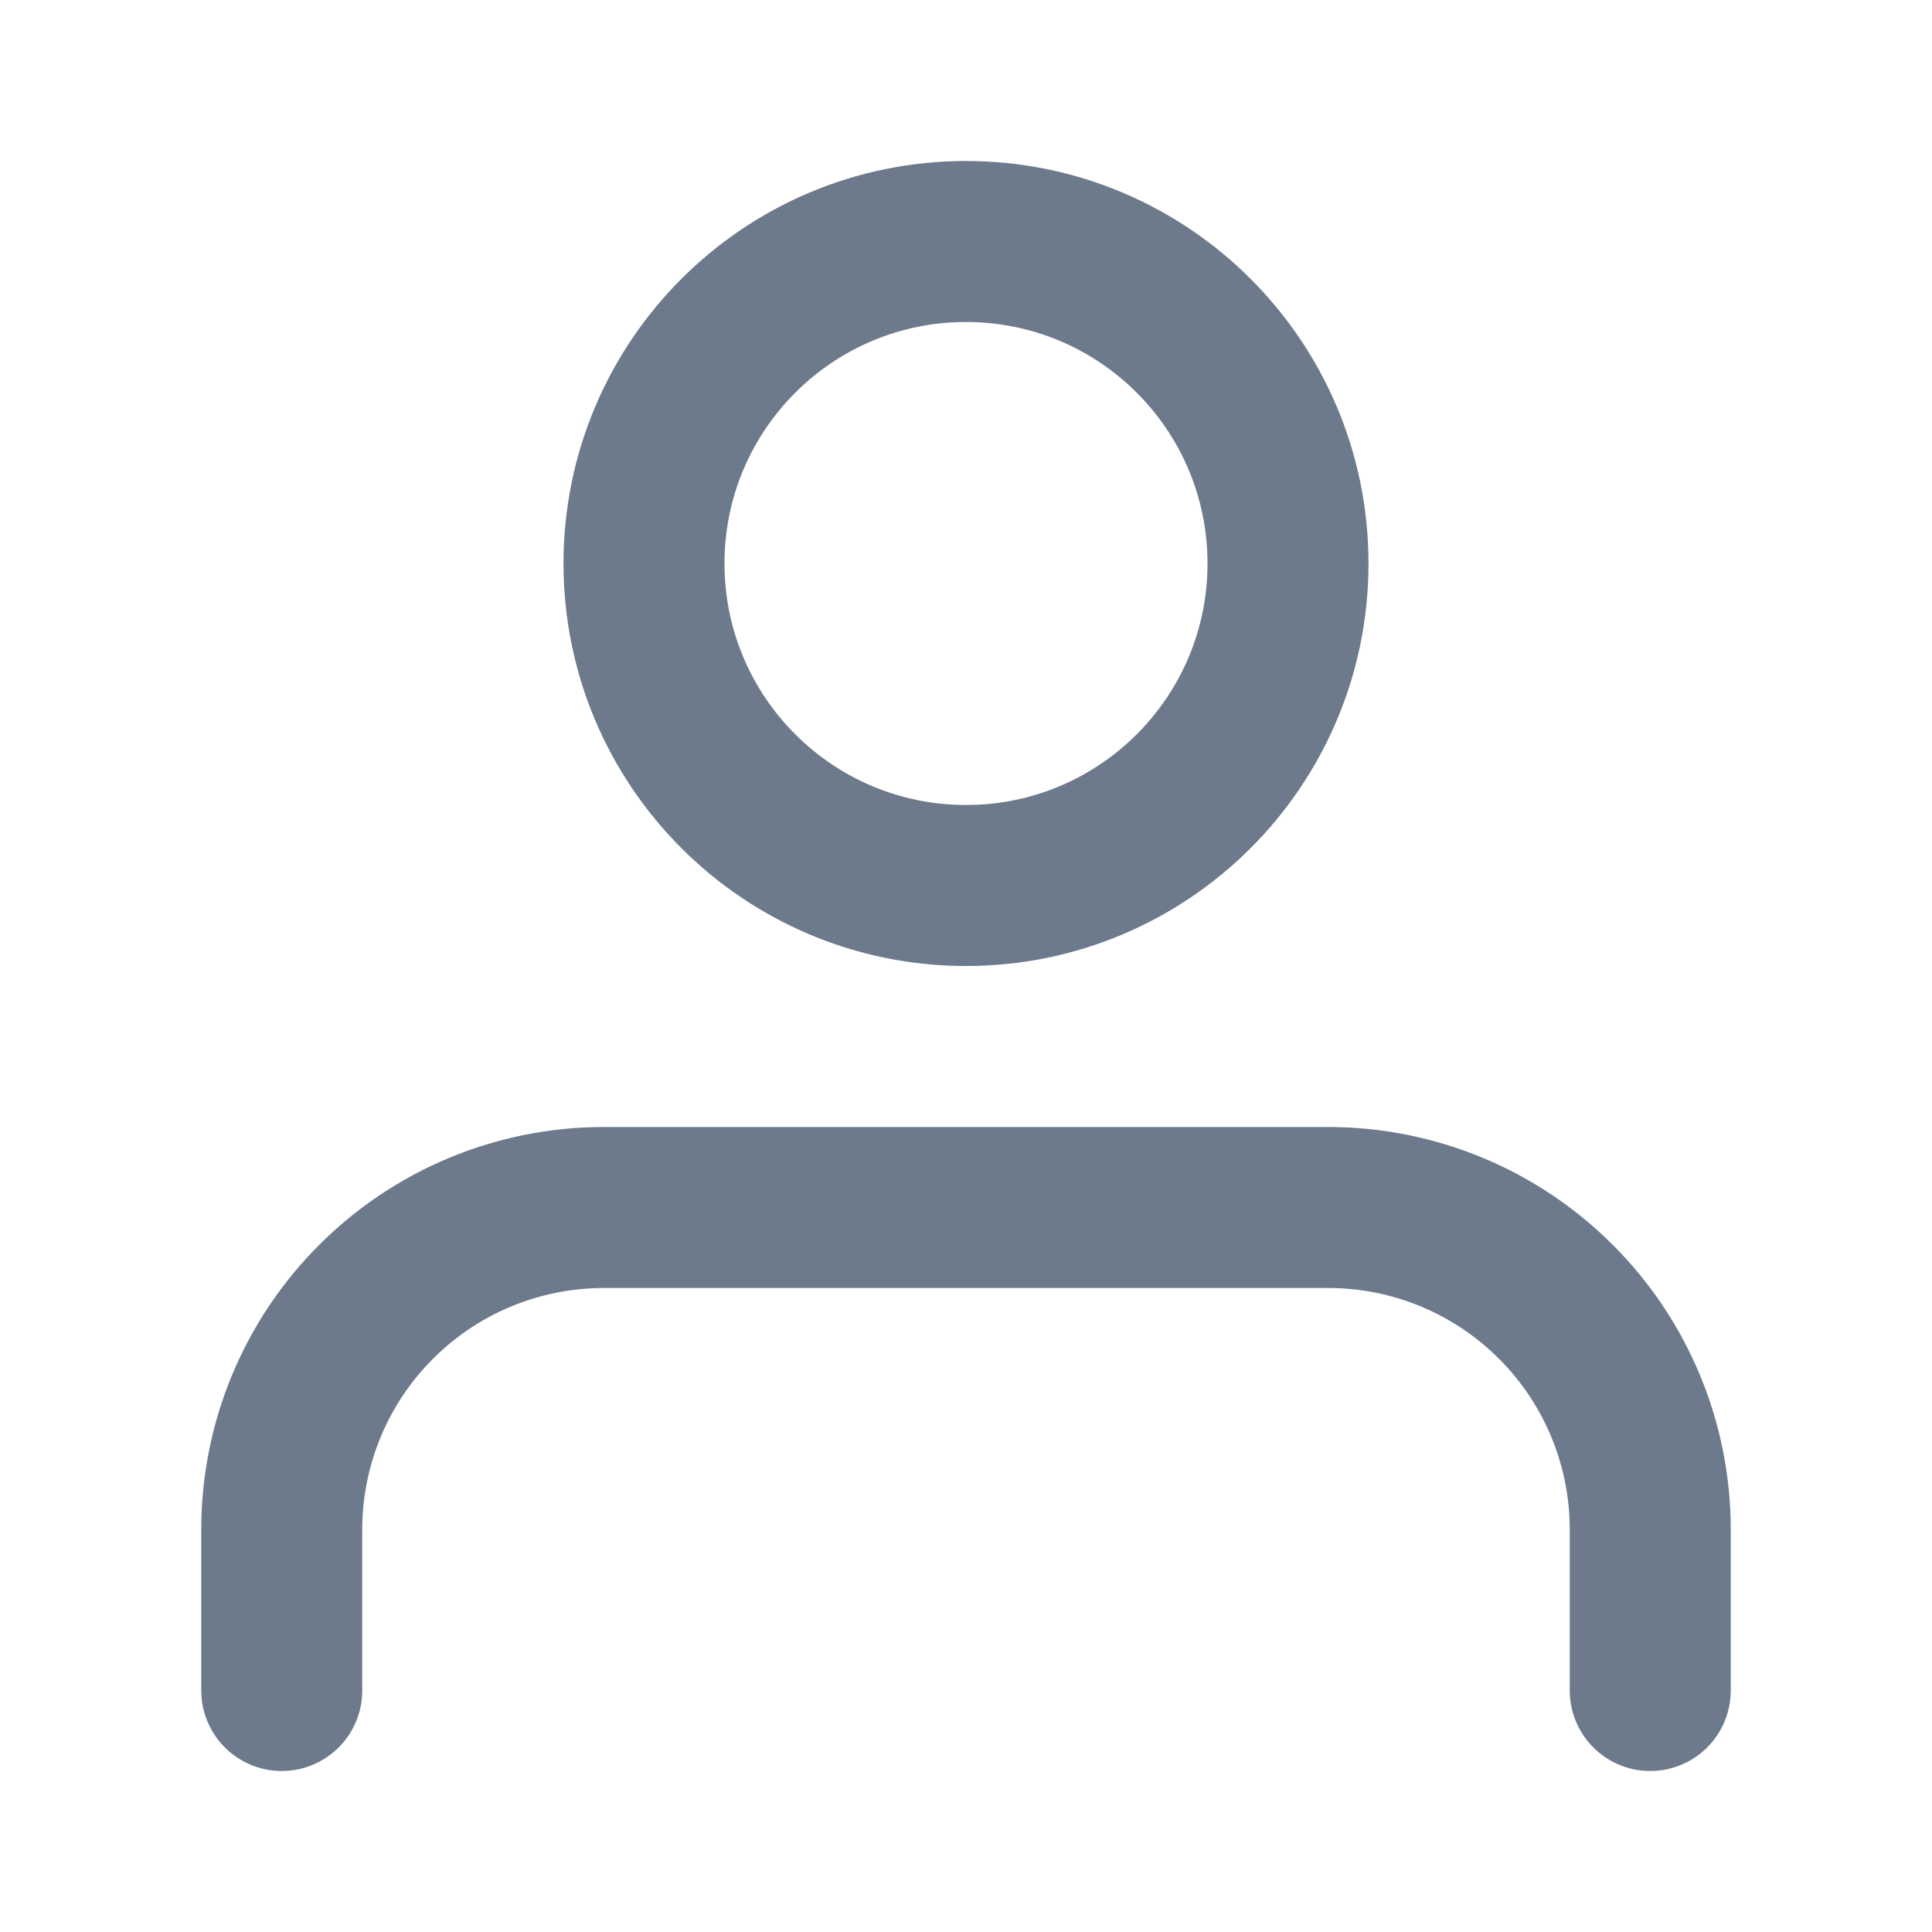
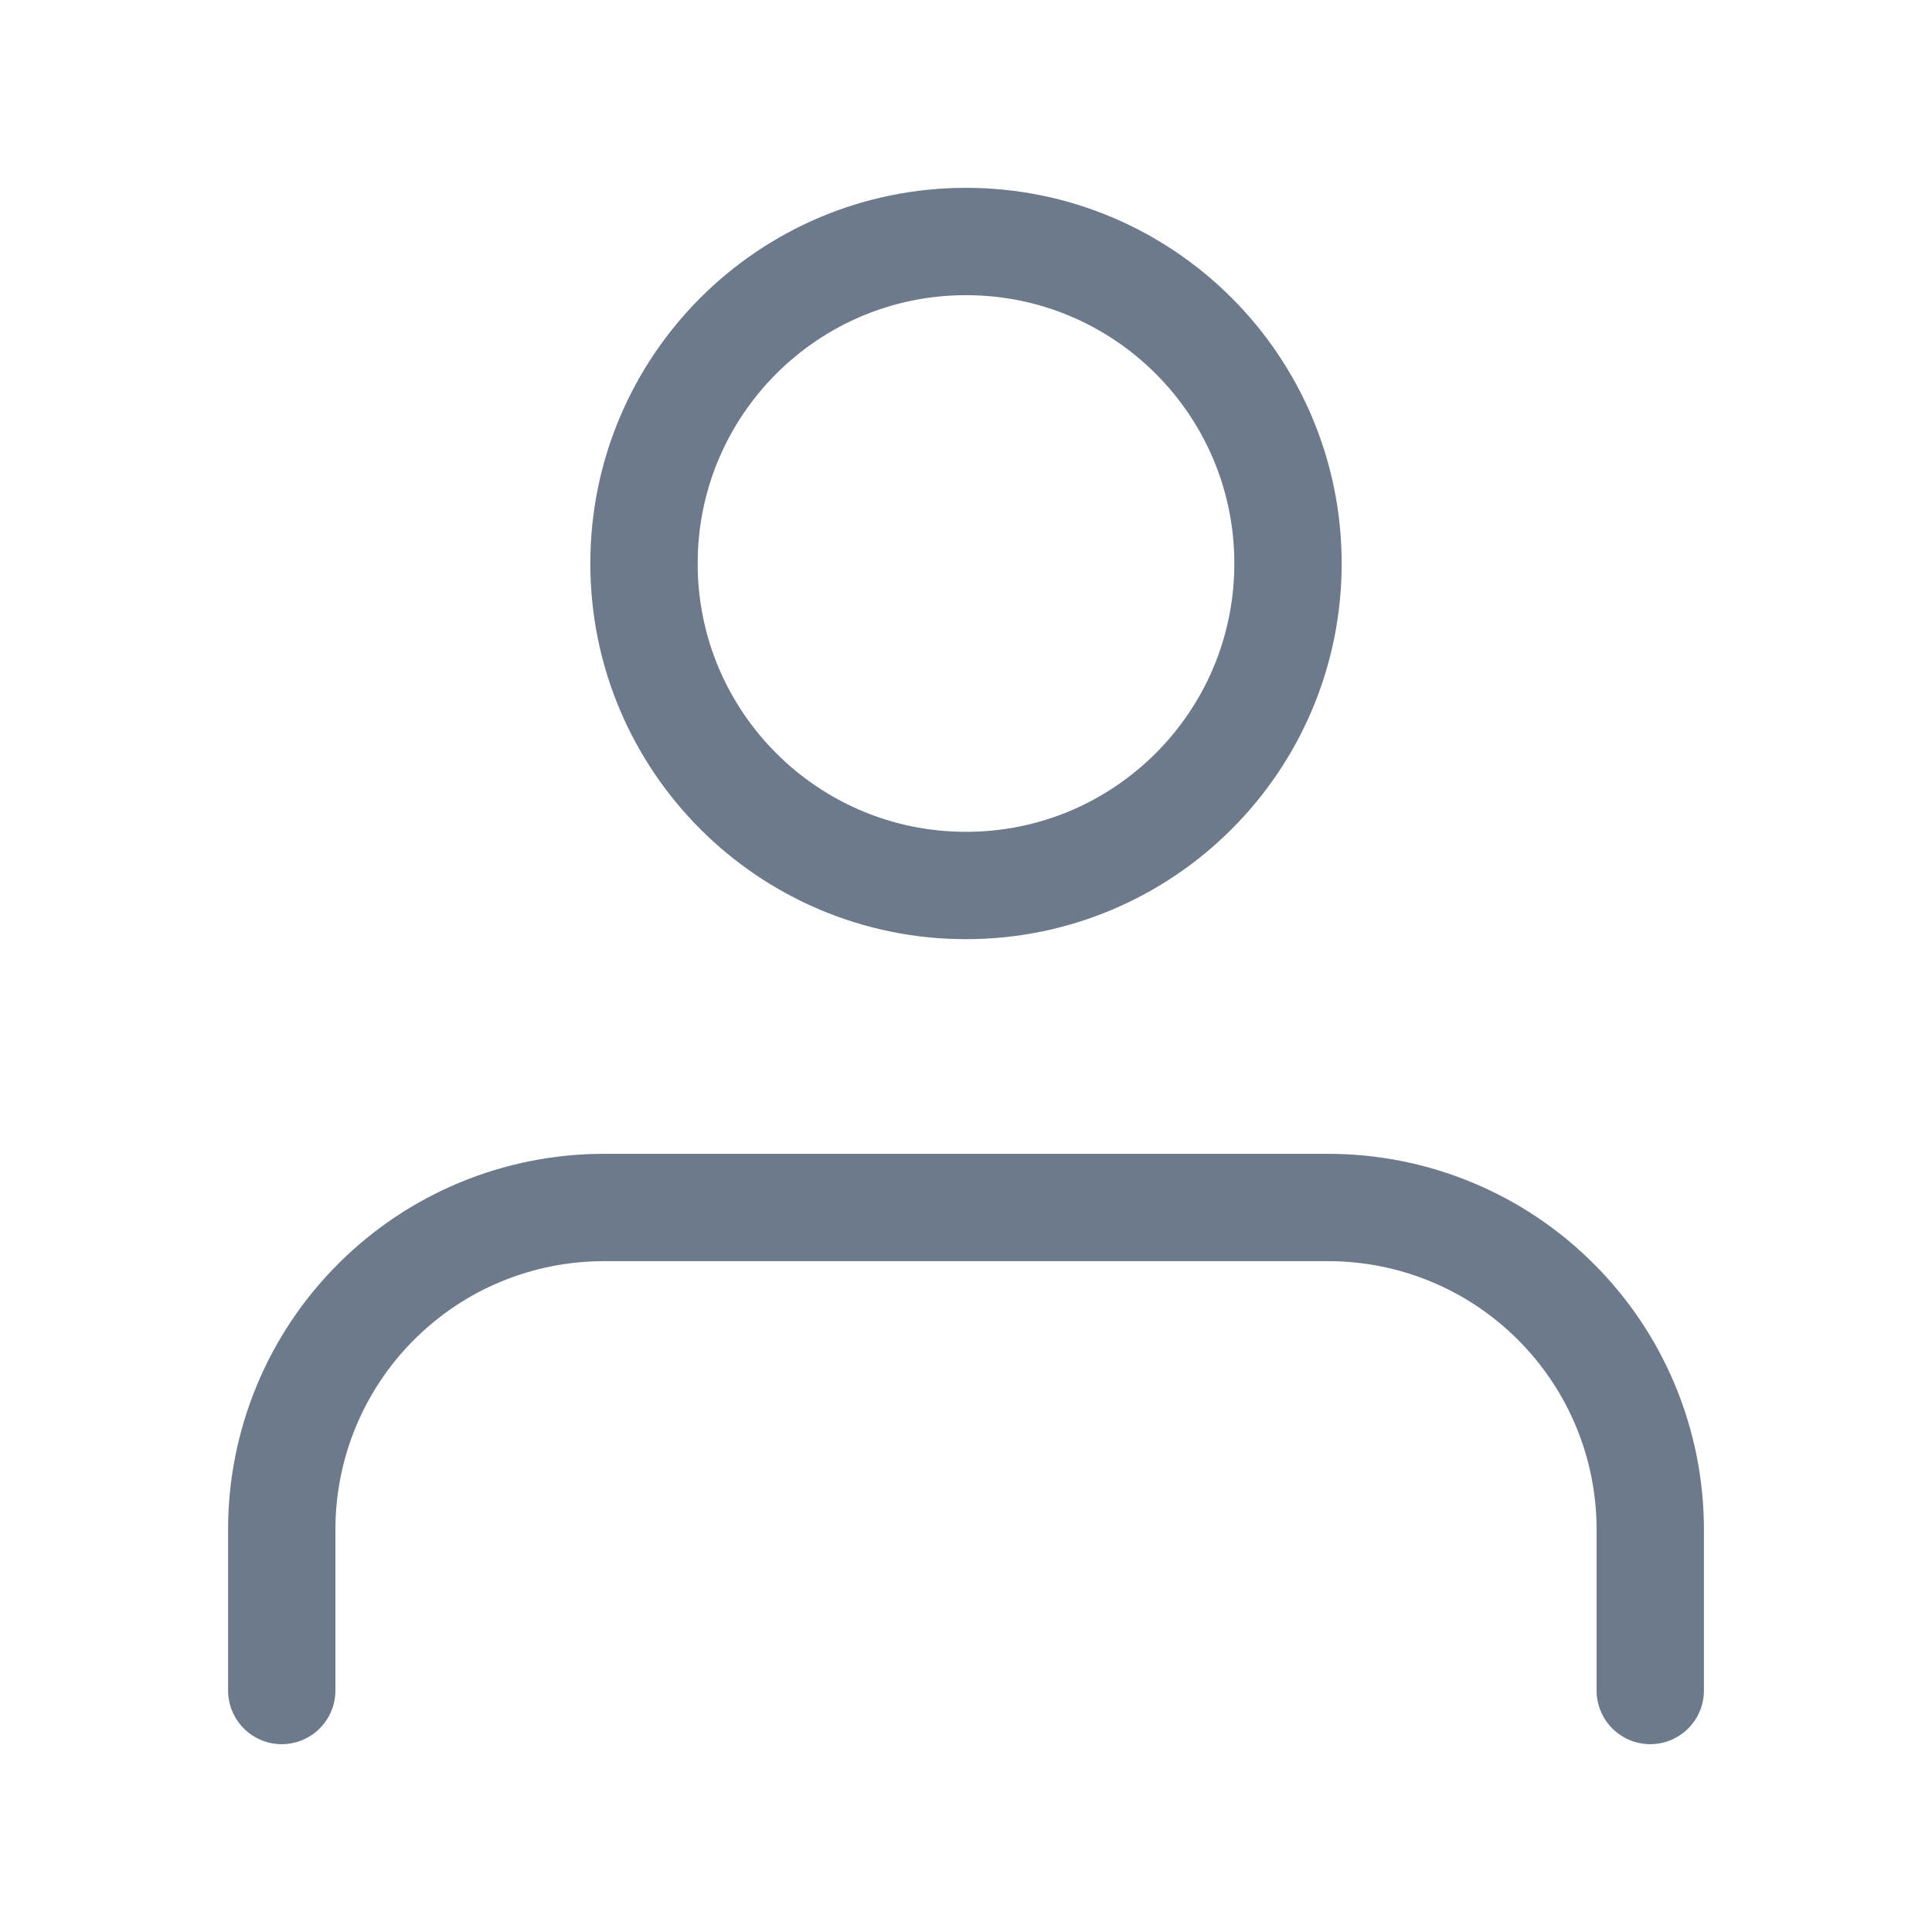
<svg xmlns="http://www.w3.org/2000/svg" width="18" height="18" viewBox="0 0 18 18" fill="none">
  <g id="line / user">
-     <path id="Vector" d="M15.375 15.75V14.25C15.375 13.454 15.059 12.691 14.496 12.129C13.934 11.566 13.171 11.25 12.375 11.25H5.625C4.829 11.25 4.066 11.566 3.504 12.129C2.941 12.691 2.625 13.454 2.625 14.25V15.75M12 5.25C12 6.907 10.657 8.25 9 8.25C7.343 8.25 6 6.907 6 5.25C6 3.593 7.343 2.25 9 2.25C10.657 2.25 12 3.593 12 5.25Z" stroke="#6C7A8B" stroke-width="1.5" stroke-linecap="round" stroke-linejoin="round" />
+     <path id="Vector" d="M15.375 15.75V14.25C15.375 13.454 15.059 12.691 14.496 12.129C13.934 11.566 13.171 11.25 12.375 11.25H5.625C4.829 11.25 4.066 11.566 3.504 12.129C2.941 12.691 2.625 13.454 2.625 14.25V15.75M12 5.25C12 6.907 10.657 8.25 9 8.25C7.343 8.25 6 6.907 6 5.25C6 3.593 7.343 2.25 9 2.25C10.657 2.25 12 3.593 12 5.25Z" stroke="#6C7A8B" strokeWidth="1.5" stroke-linecap="round" stroke-linejoin="round" />
  </g>
</svg>
